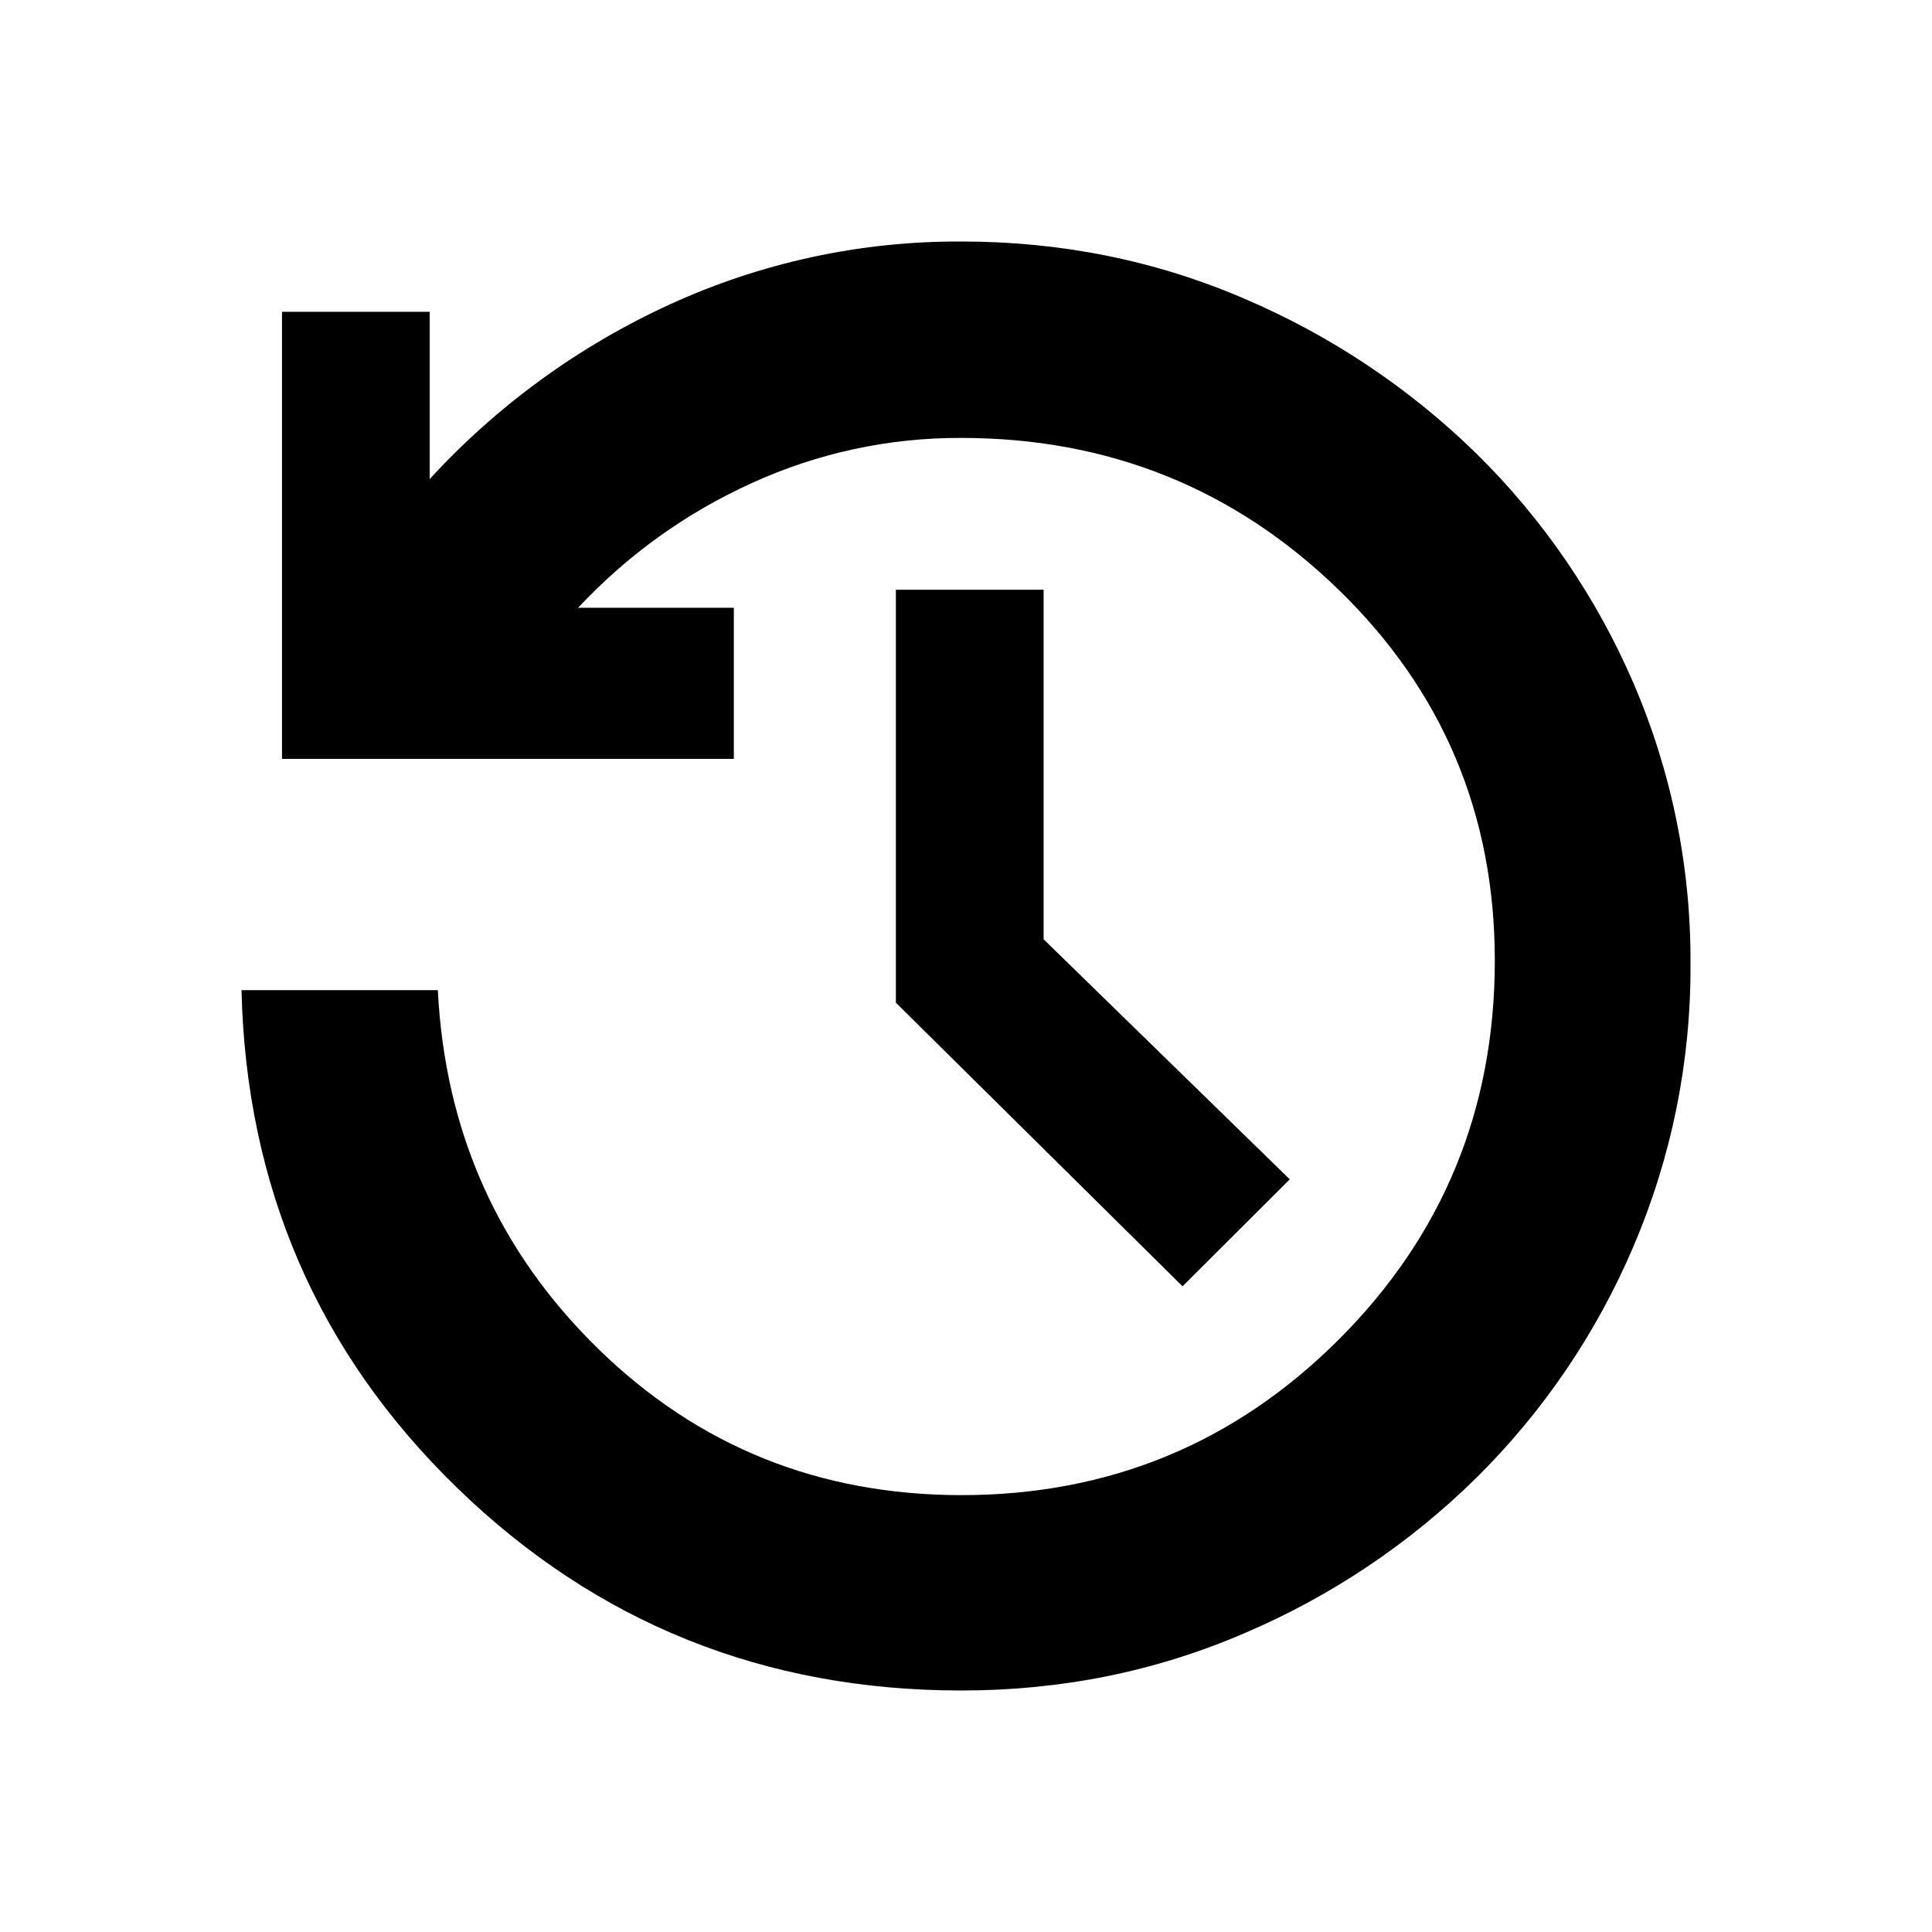
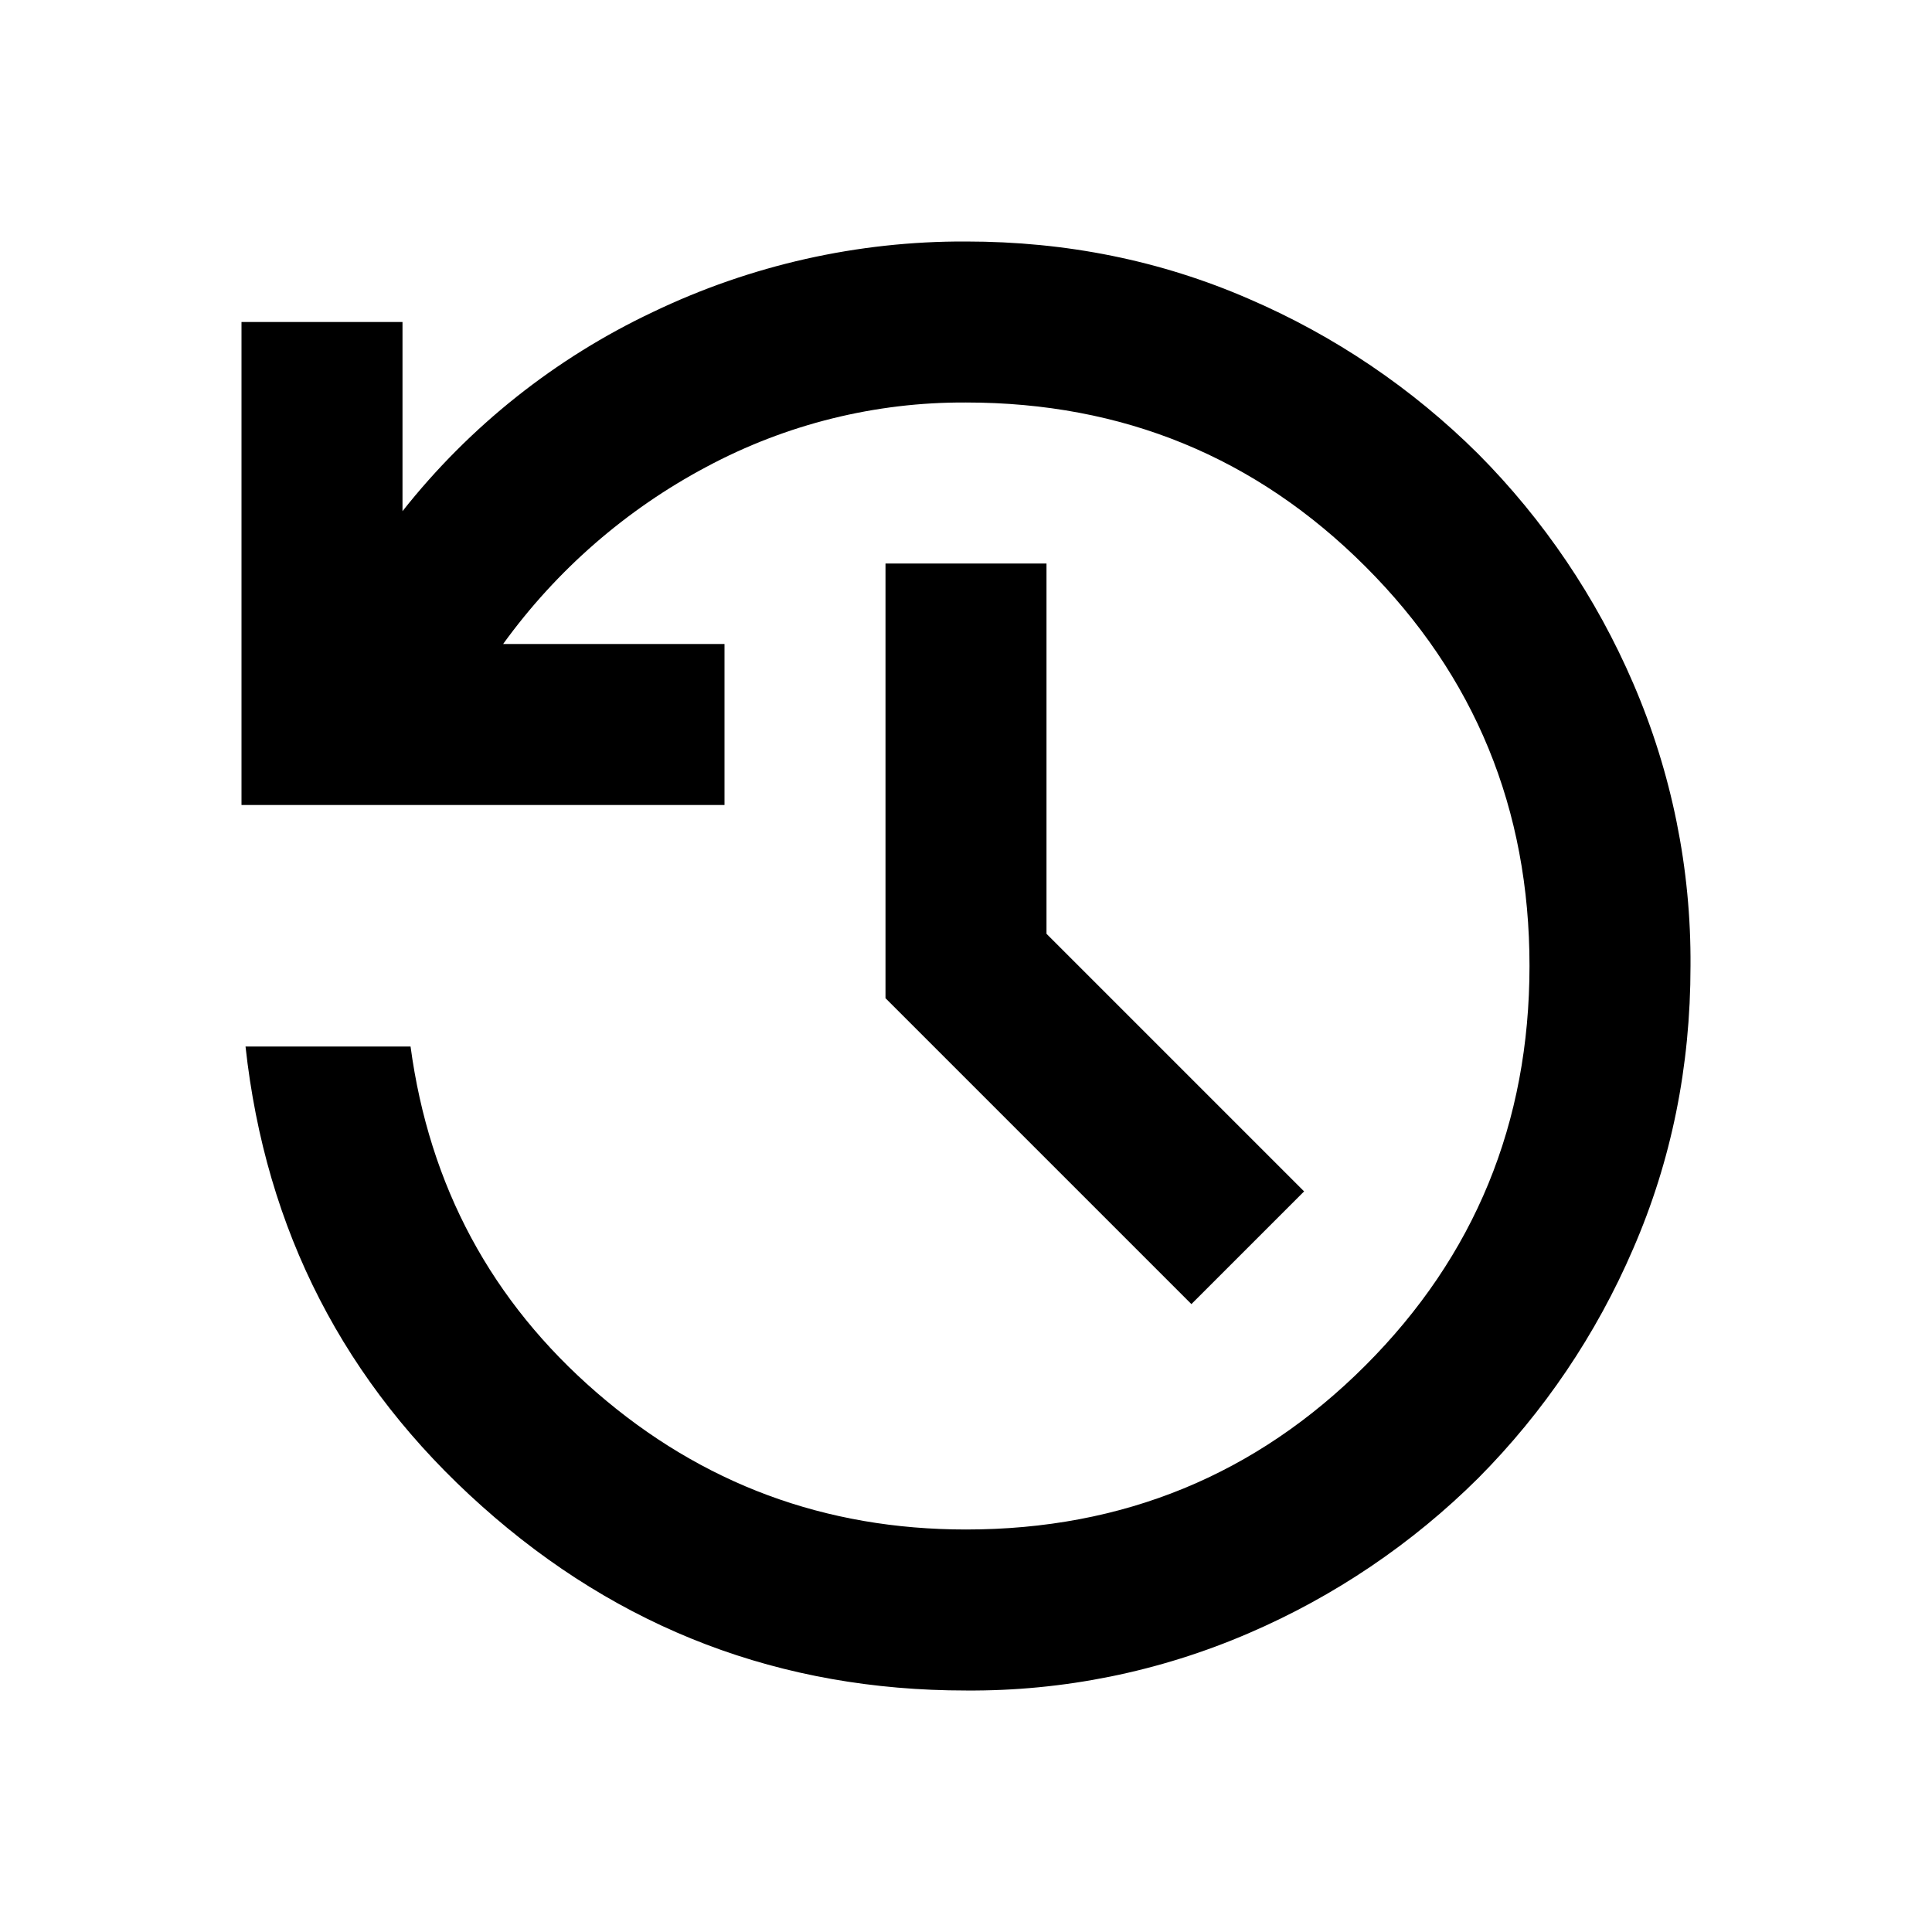
<svg xmlns="http://www.w3.org/2000/svg" width="24" height="24" fill="none" viewBox="0 0 24 24">
-   <path fill="currentColor" d="M11.943 21q-3.67 0-6.264-2.517Q3.087 15.965 3 12.3h2.439q.133 2.64 1.993 4.456t4.51 1.817q2.755 0 4.692-1.936 1.935-1.936 1.935-4.705 0-2.722-1.941-4.607-1.941-1.884-4.686-1.885A6.2 6.2 0 0 0 9.341 6q-1.232.56-2.16 1.55h1.935v1.877H3.503V3.873h1.835v2.078a9.3 9.3 0 0 1 2.984-2.17A8.6 8.6 0 0 1 11.942 3q1.865 0 3.515.71a9.4 9.4 0 0 1 2.887 1.928 9 9 0 0 1 1.947 2.847A8.7 8.7 0 0 1 21 11.977a8.8 8.8 0 0 1-.709 3.507 9 9 0 0 1-1.947 2.87 9.3 9.3 0 0 1-2.887 1.935q-1.65.711-3.514.711m2.747-5.021-3.561-3.523v-5.13h1.835v4.342l3.058 2.982z" />
+   <path fill="currentColor" d="M12 21q-3.45 0-6.012-2.288Q3.424 16.426 3.05 13H5.1q.35 2.6 2.313 4.3Q9.375 19 12 19q2.925 0 4.962-2.038T19 12t-2.038-4.962T12 5a6.75 6.75 0 0 0-3.225.8A7.4 7.4 0 0 0 6.25 8H9v2H3V4h2v2.35a8.7 8.7 0 0 1 3.113-2.475A8.9 8.9 0 0 1 12 3q1.874 0 3.512.712a9.2 9.2 0 0 1 2.85 1.926 9.2 9.2 0 0 1 1.926 2.85A8.7 8.7 0 0 1 21 12q0 1.874-.712 3.512a9.2 9.2 0 0 1-1.925 2.85 9.2 9.2 0 0 1-2.85 1.926A8.7 8.7 0 0 1 12 21m2.8-4.8L11 12.4V7h2v4.6l3.2 3.2z" />
</svg>
